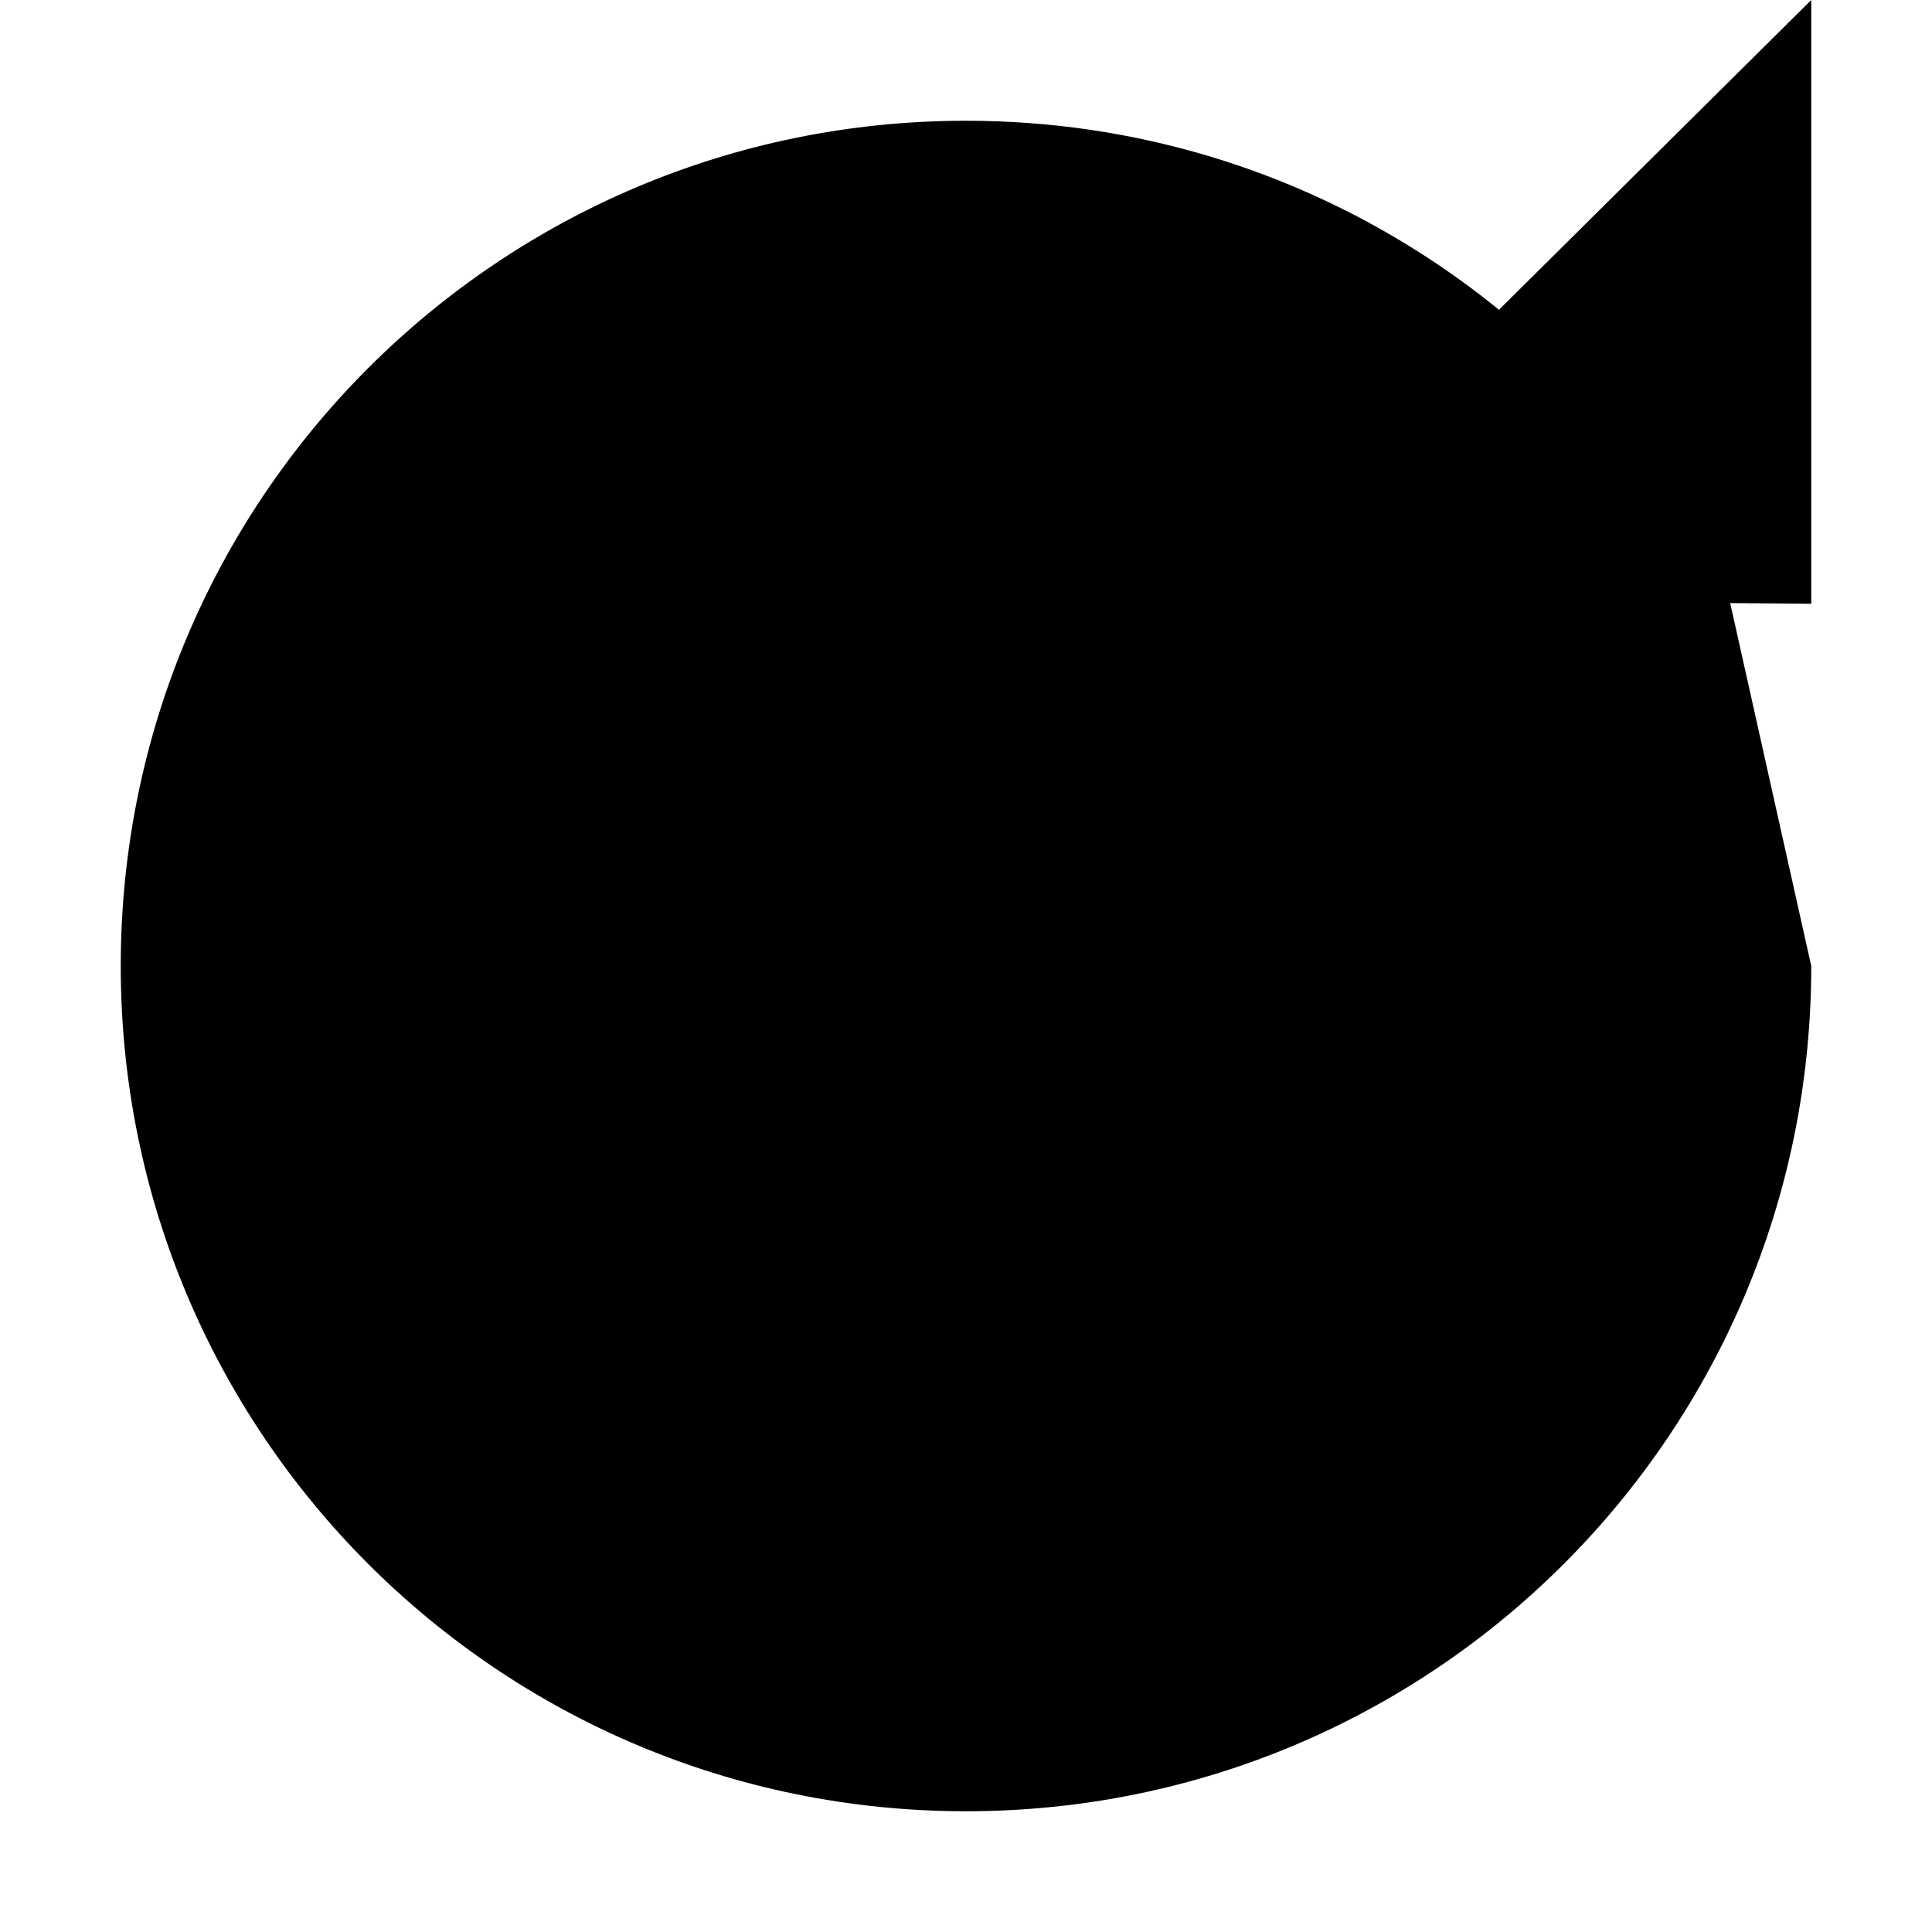
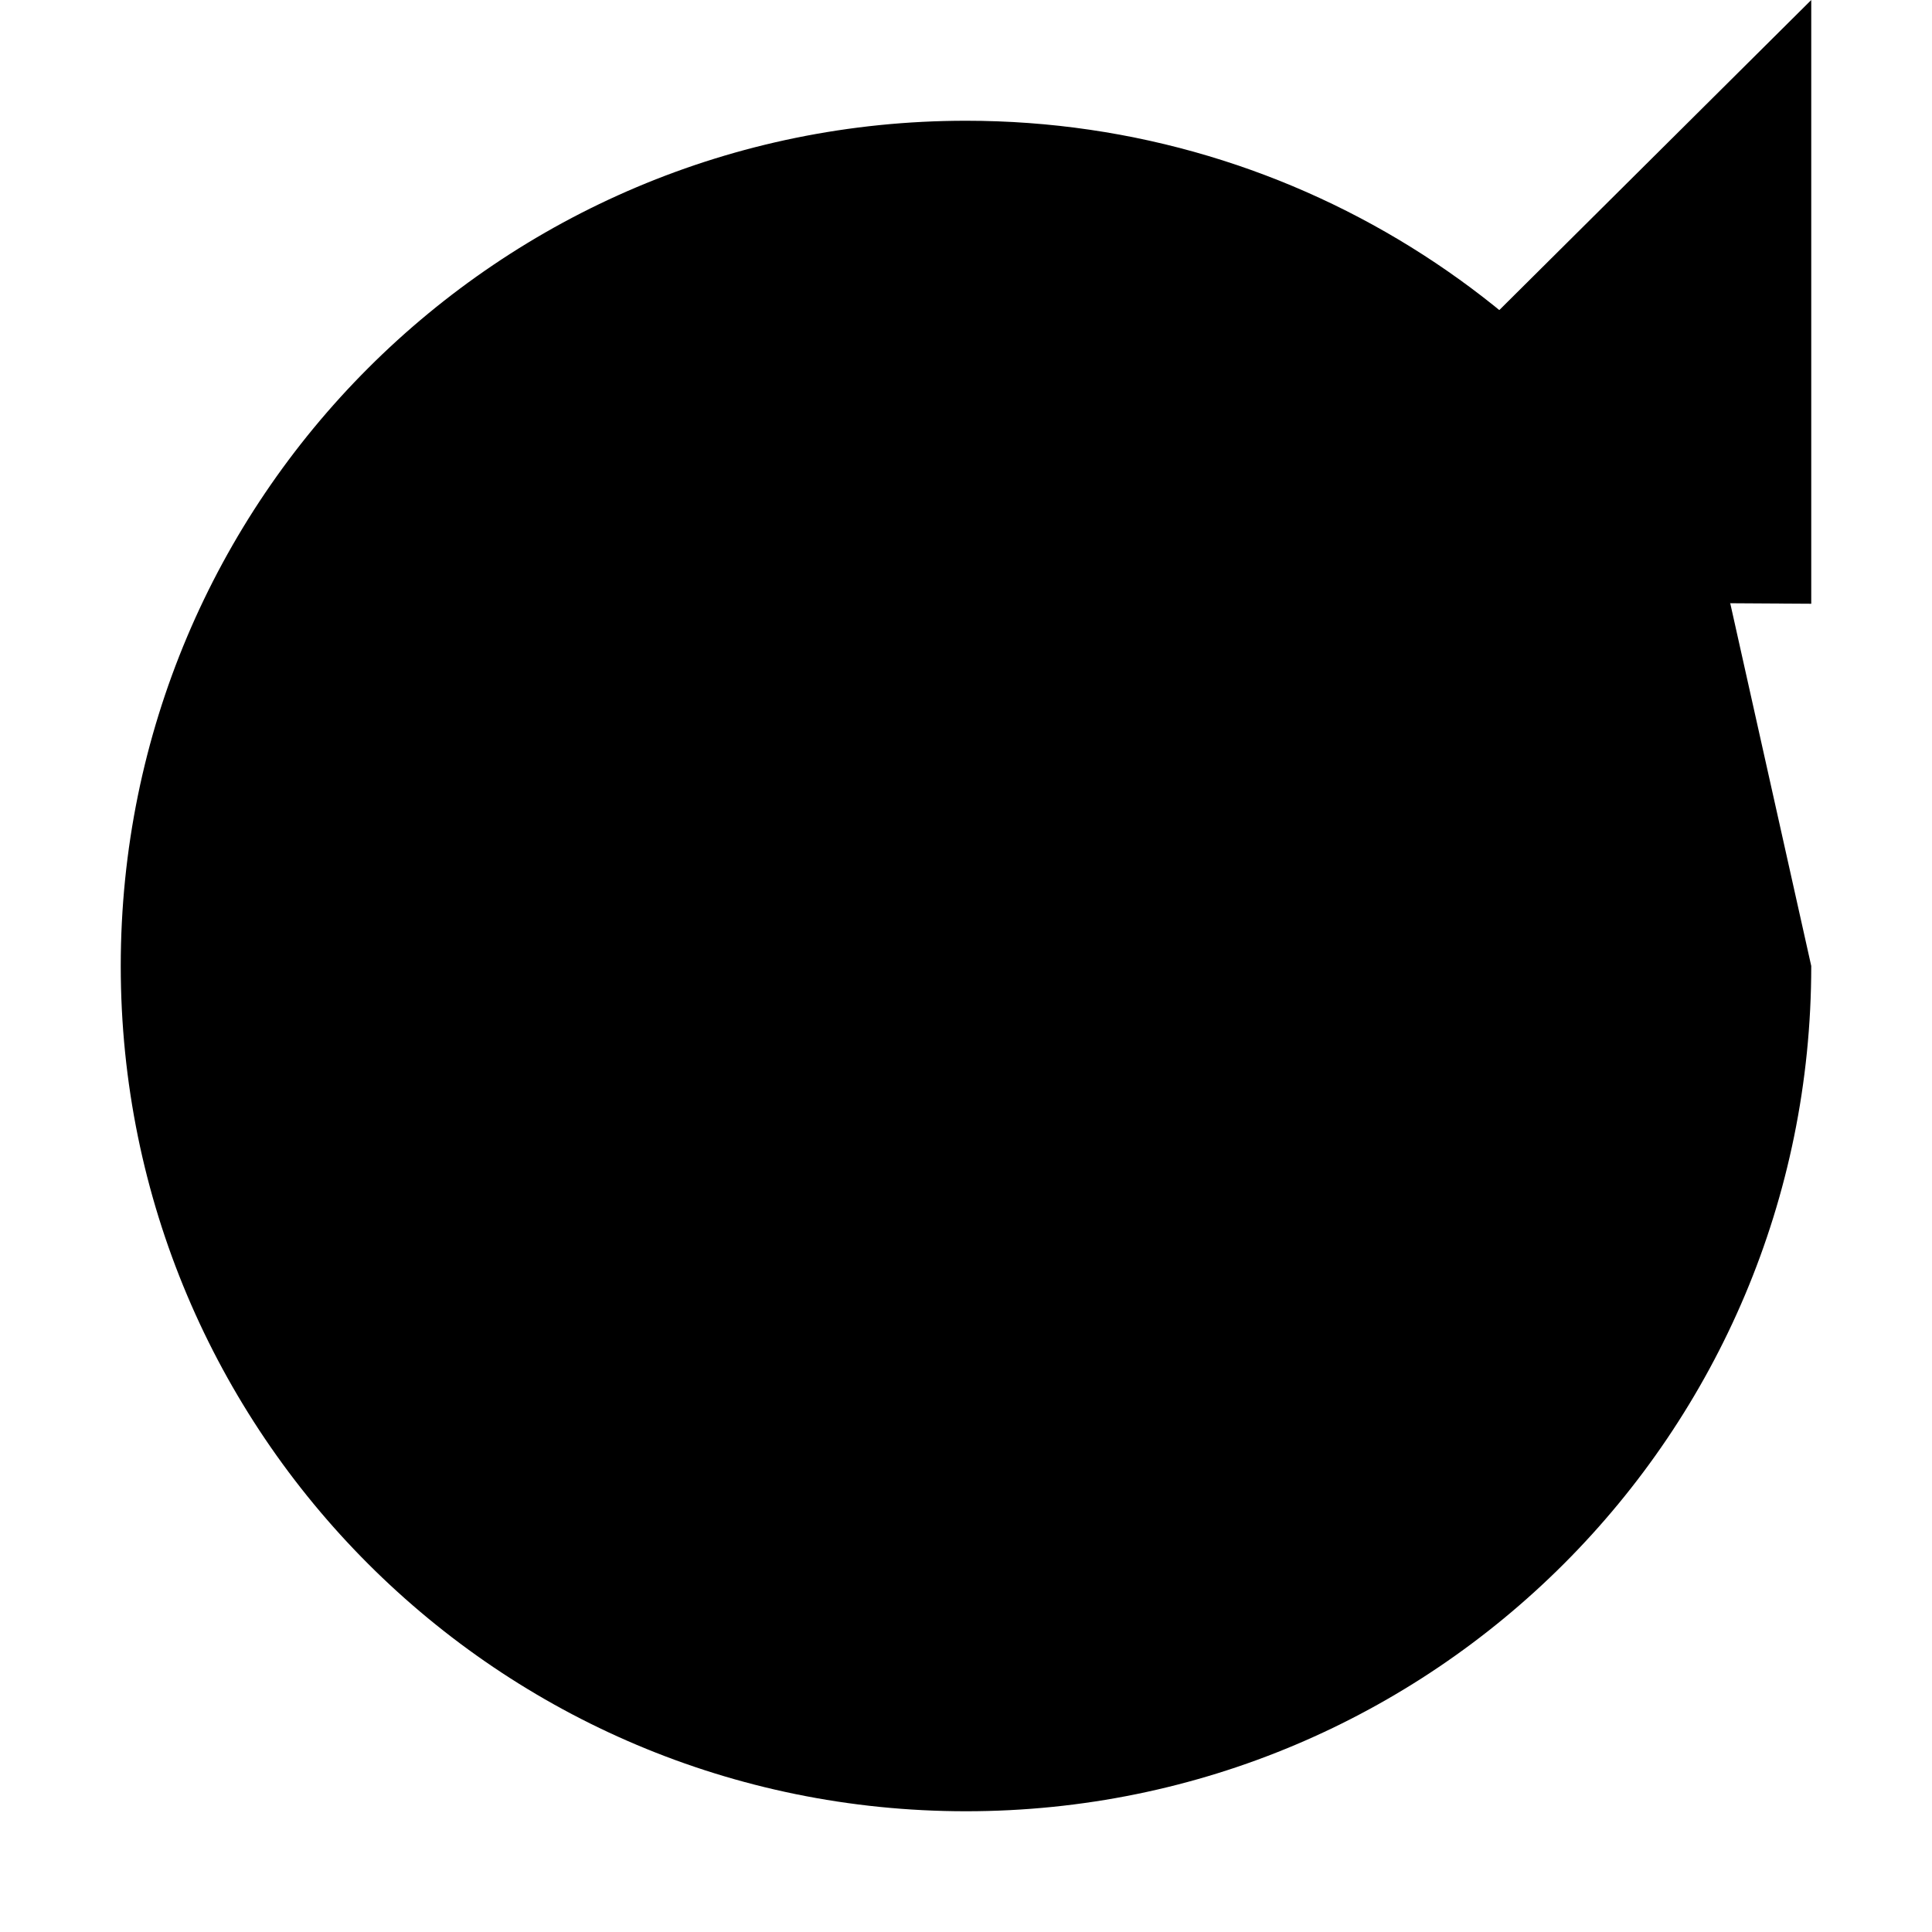
<svg xmlns="http://www.w3.org/2000/svg" viewBox="0 0 16 16">
-   <path d="M15 0V5L10 4.96" class="stroke-linejoin-round" />
-   <path d="M15 8C15 11.87 11.87 15 8 15C4.13 15 1 11.87 1 8C1 4.13 4.13 1 8 1C10.79 1 13.2 2.63 14.33 5" />
+   <g>
+     <path d="M15 0V5L10 4.97" class="stroke-linejoin-round" />
+     <path d="M15 8C15 11.87 11.87 15 8 15C4.13 15 1 11.87 1 8C1 4.13 4.13 1 8 1C10.79 1 13.2 2.63 14.33 5" />
+   </g>
</svg>
